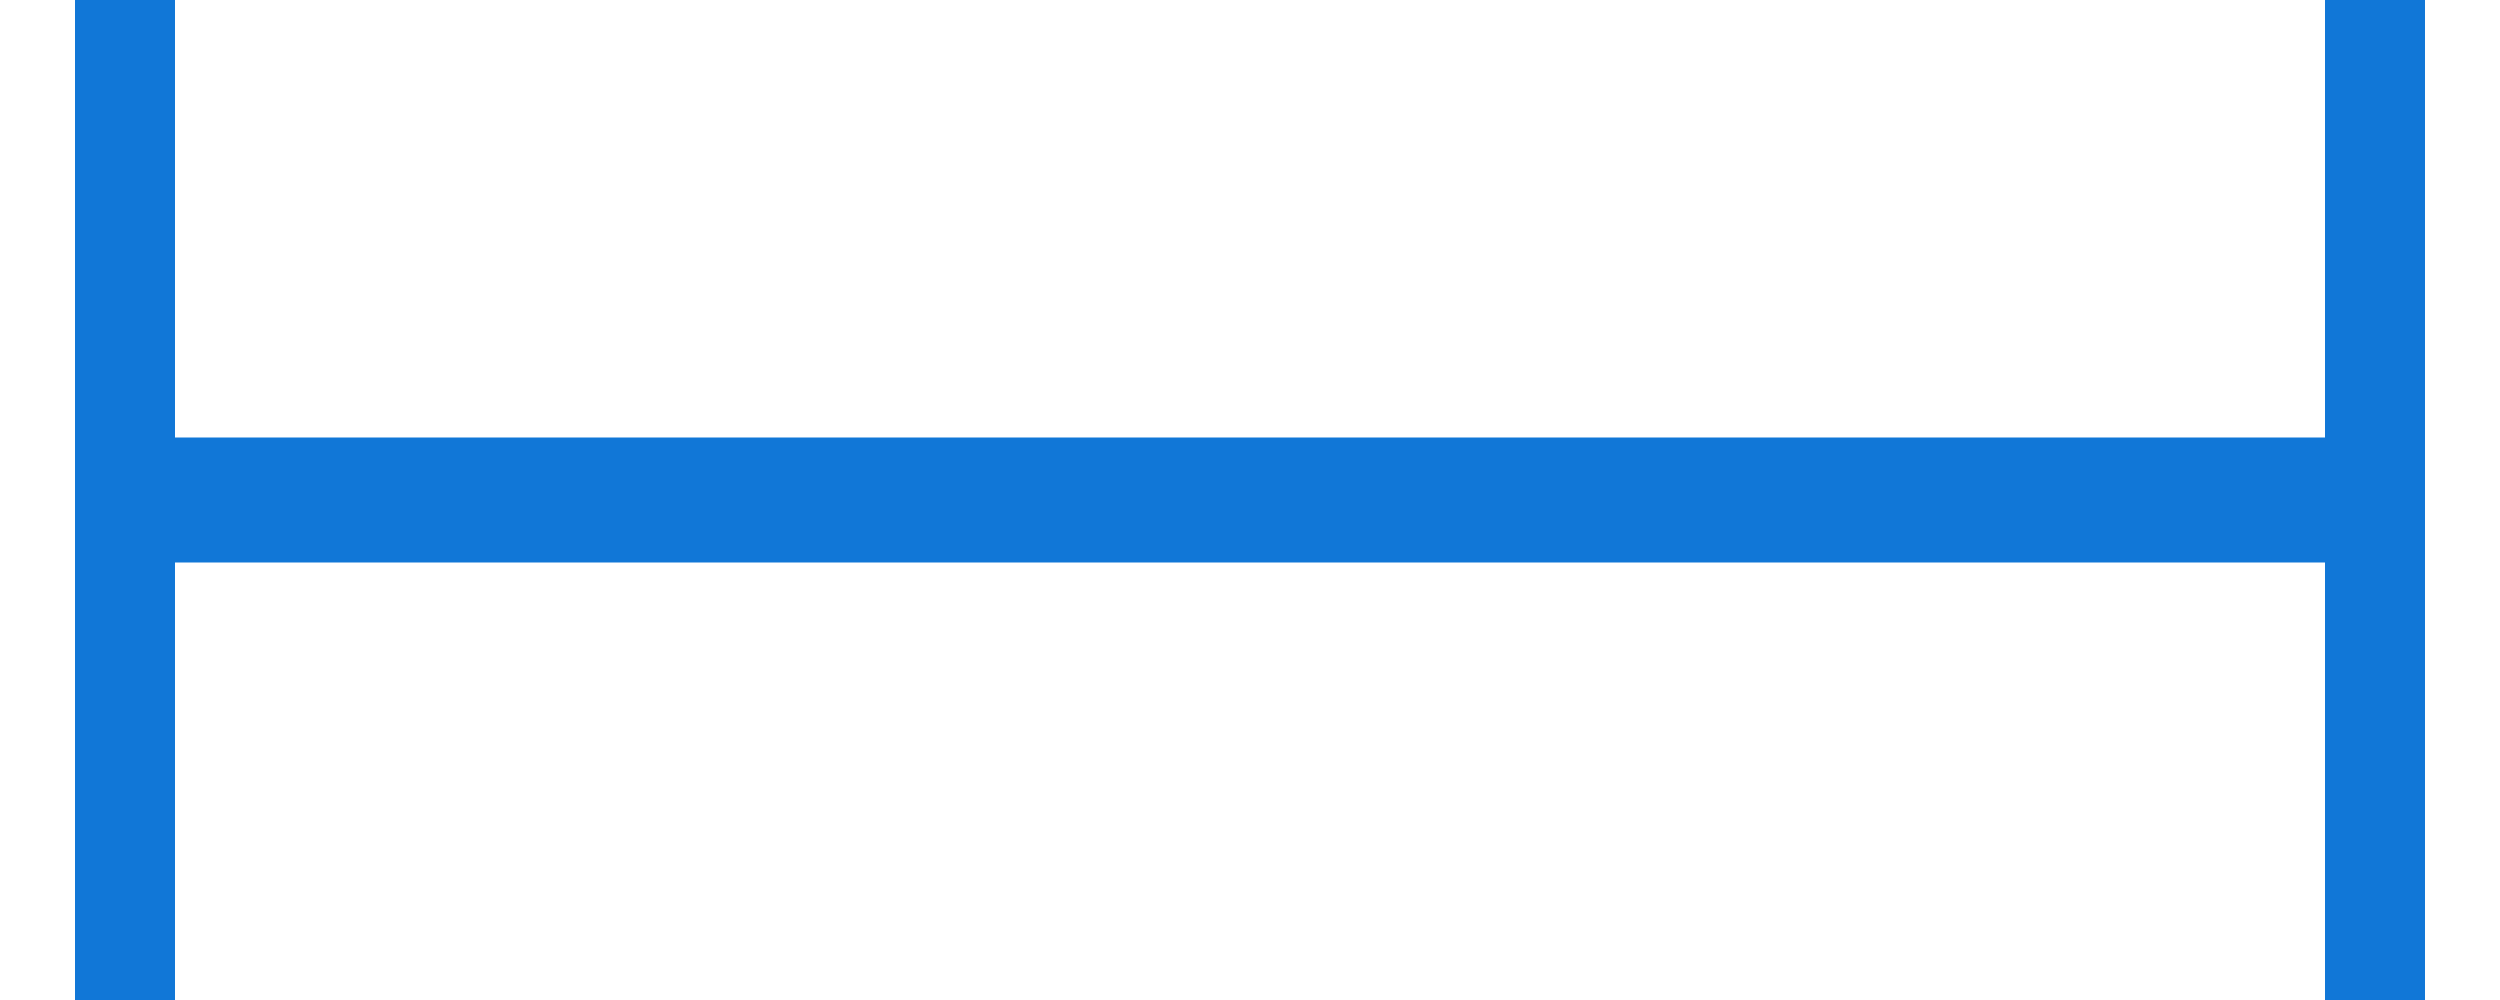
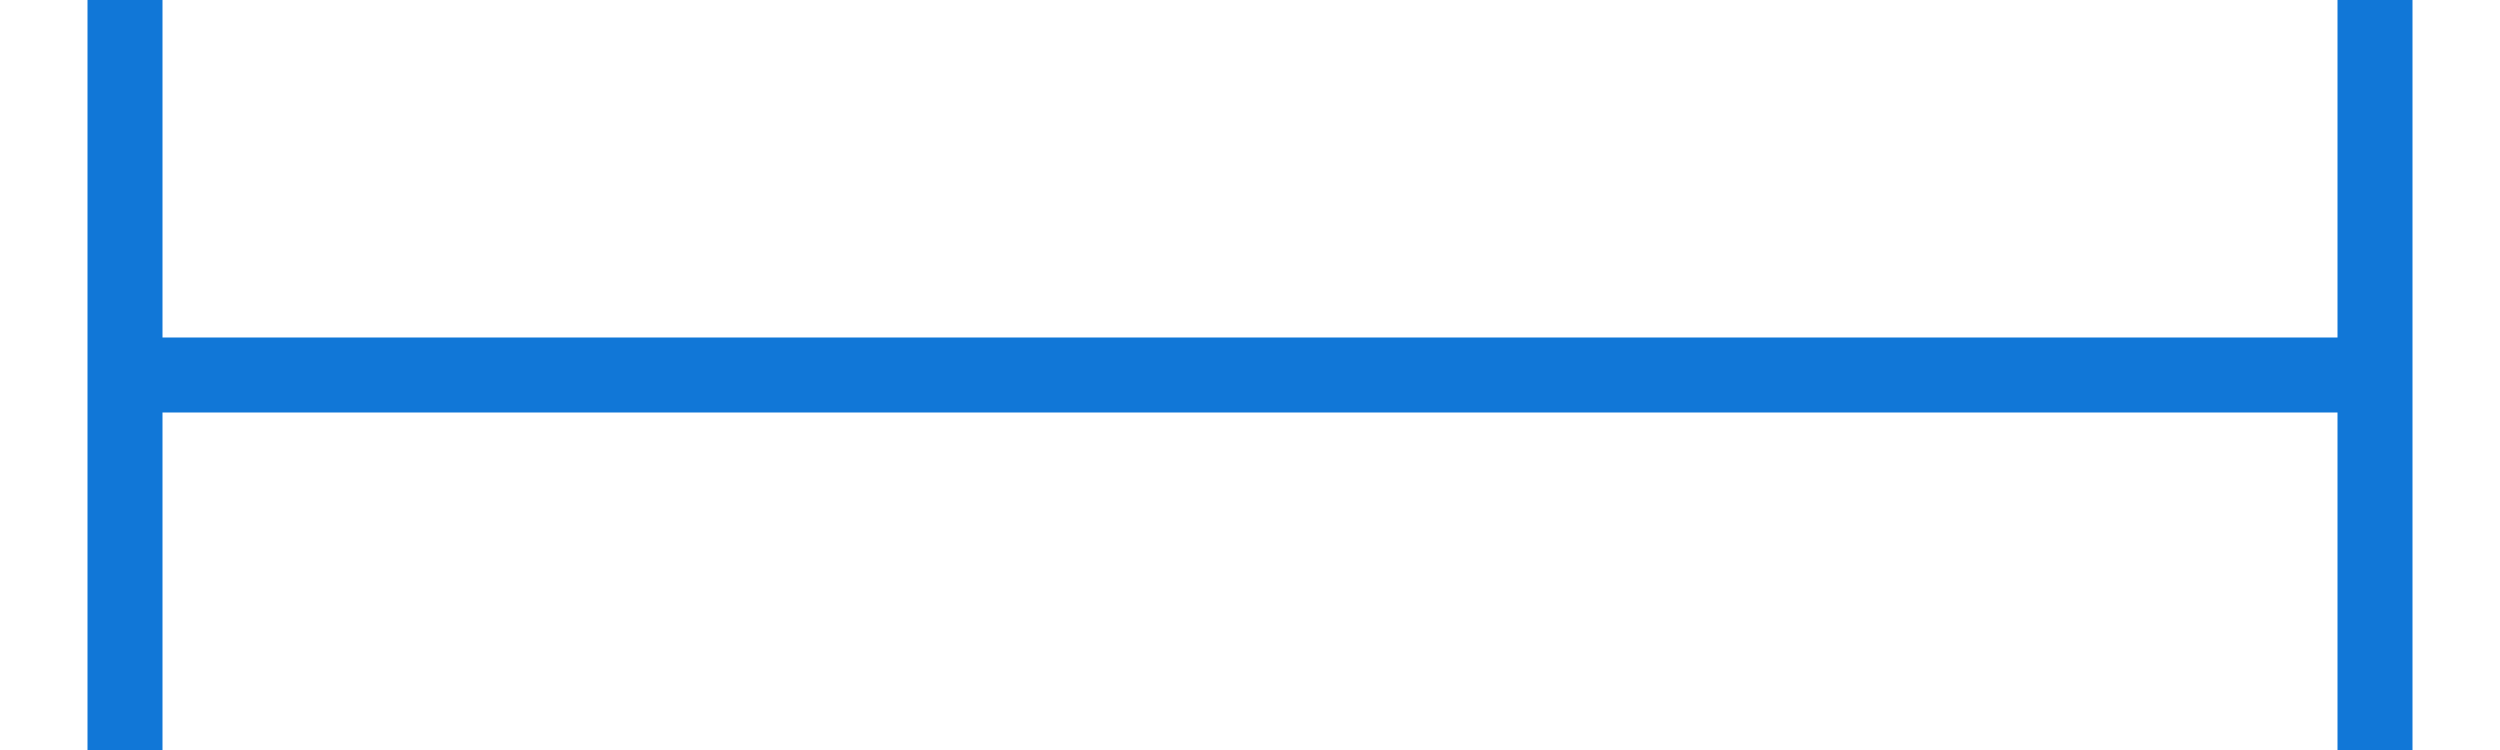
- <svg width="100" height="40" viewBox="0 0 100 40">
-   <line x1="5" y1="0" x2="5" y2="40" stroke="#1177D7" stroke-width="4" />
-   <line x1="95" y1="0" x2="95" y2="40" stroke="#1177D7" stroke-width="4" />
-   <line x1="5" y1="20" x2="95" y2="20" stroke="#1177D7" stroke-width="5" />
+ <svg width="300" height="90" viewBox="0 0 100 30">
+   <line x1="5" y1="0" x2="5" y2="30" stroke="#1177D7" stroke-width="3" />
+   <line x1="95" y1="0" x2="95" y2="30" stroke="#1177D7" stroke-width="3" />
+   <line x1="5" y1="15" x2="95" y2="15" stroke="#1177D7" stroke-width="3" />
</svg>
